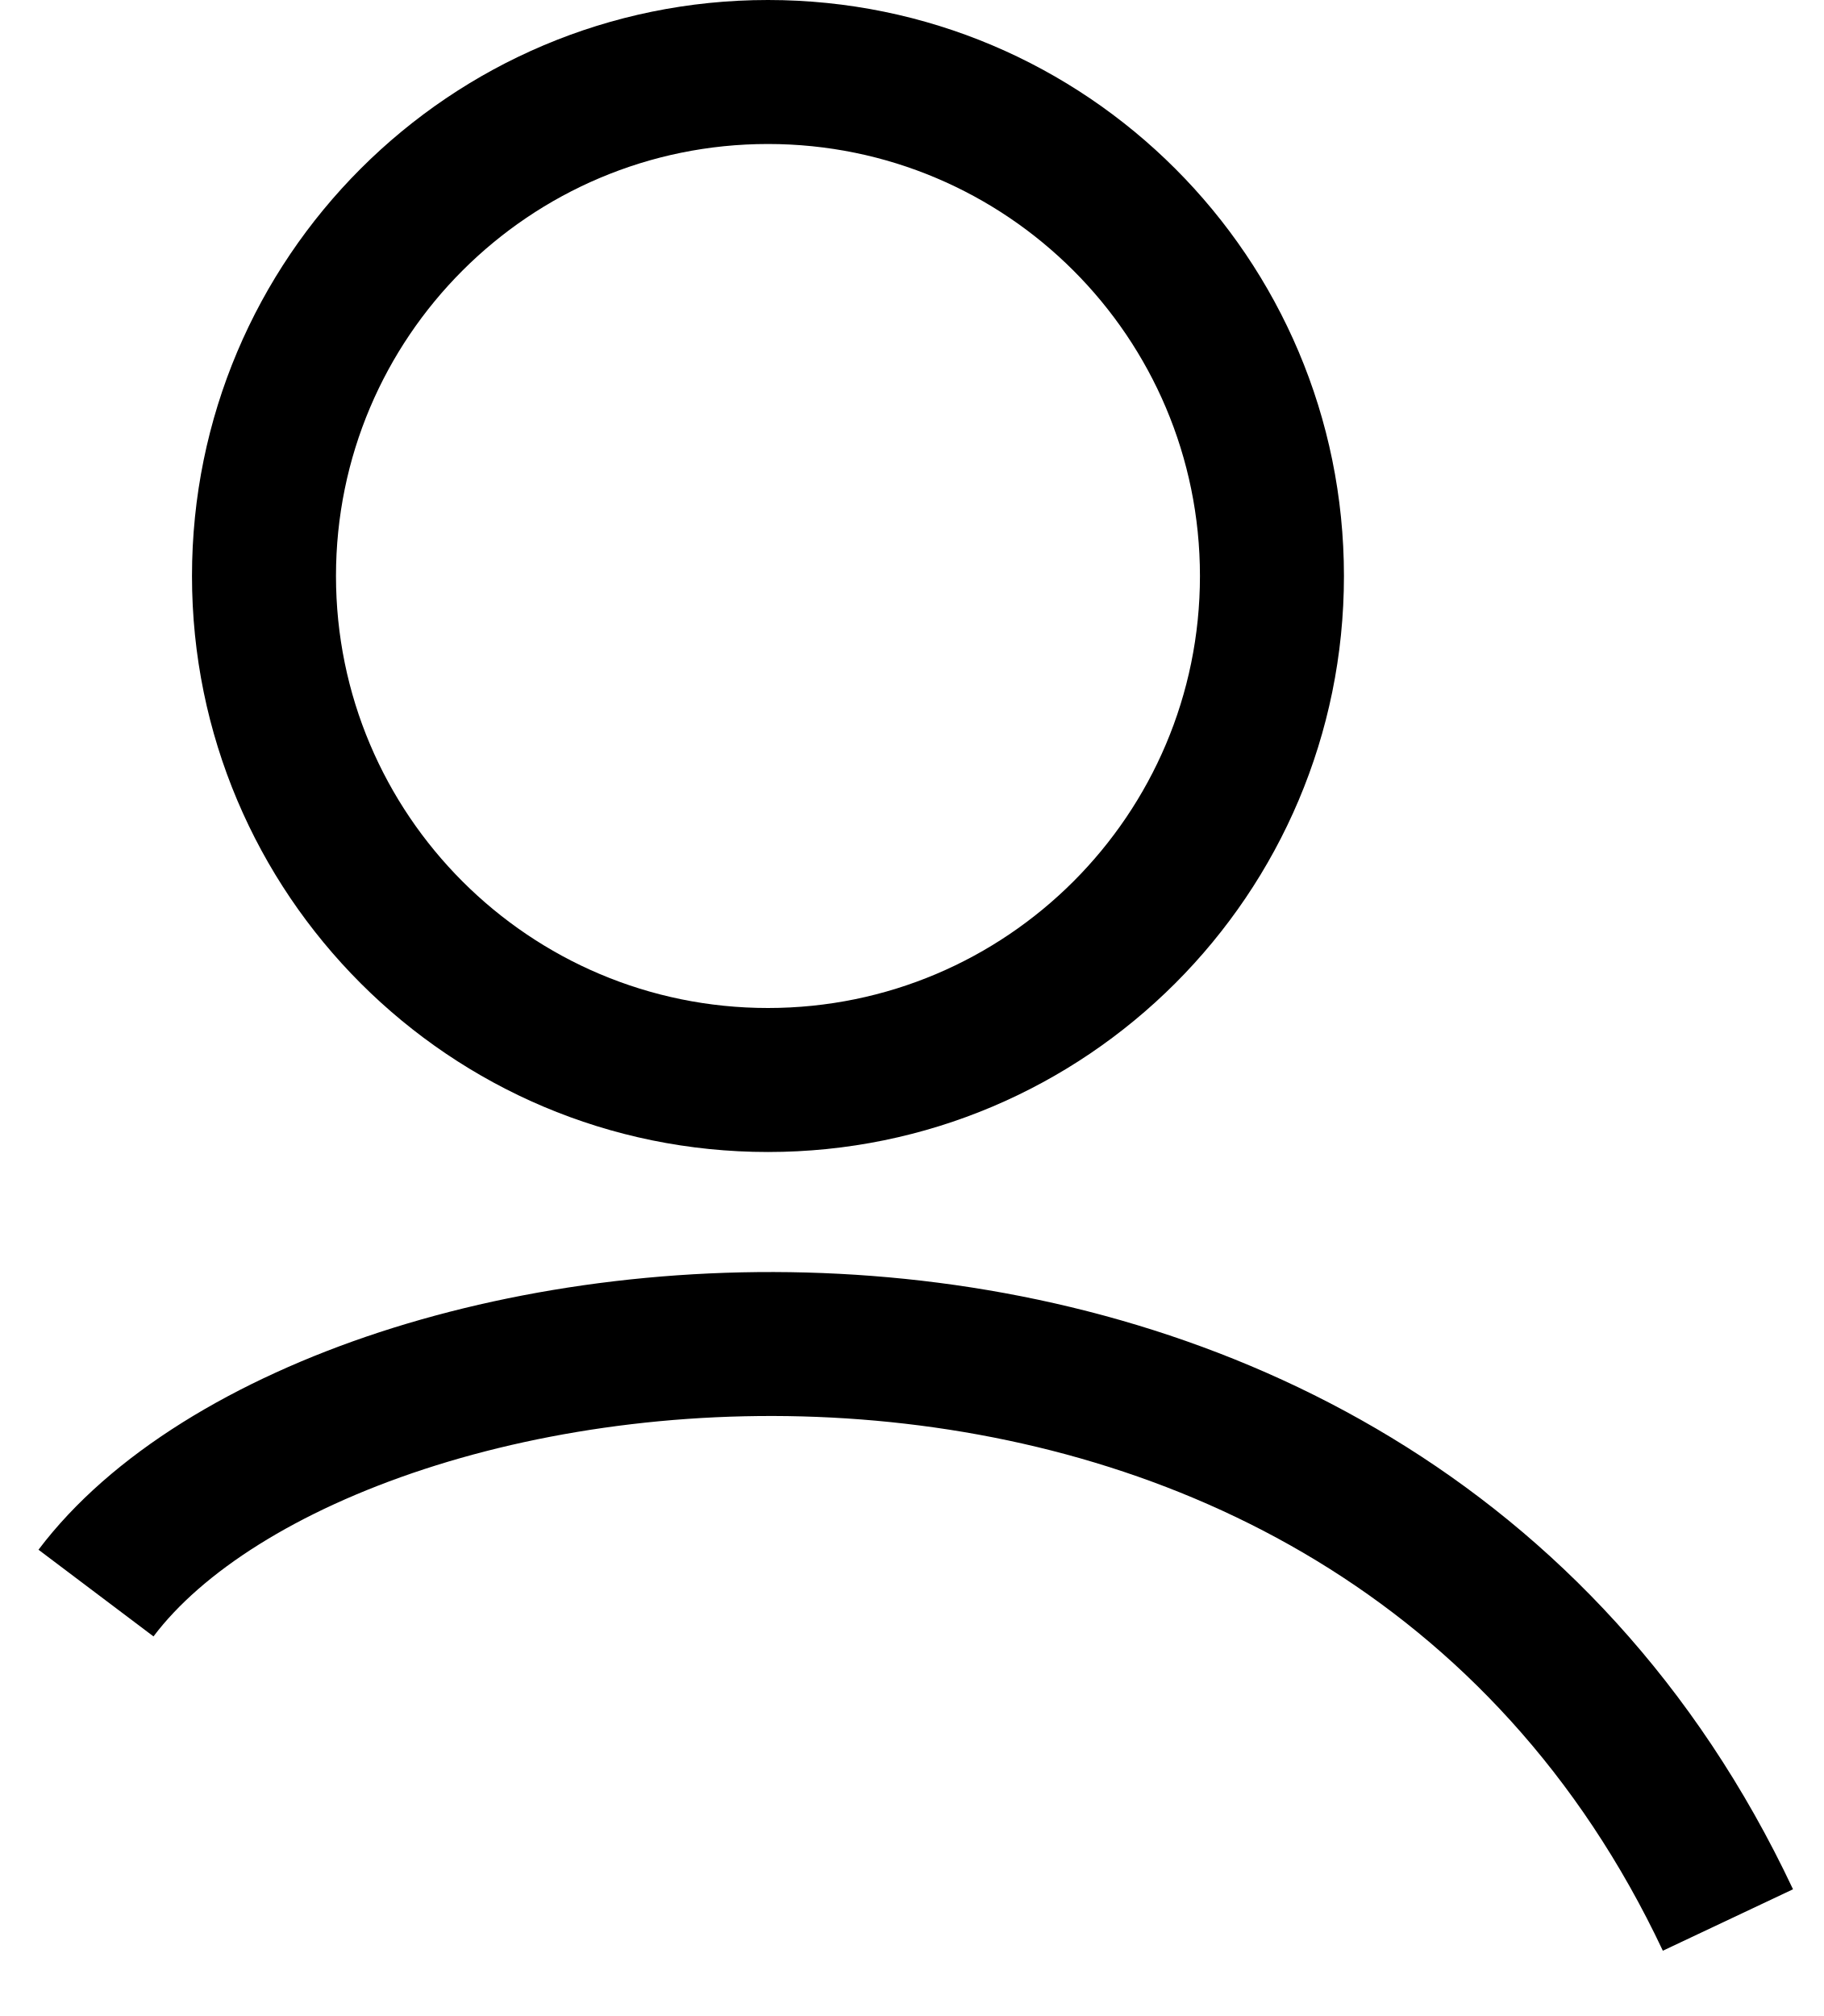
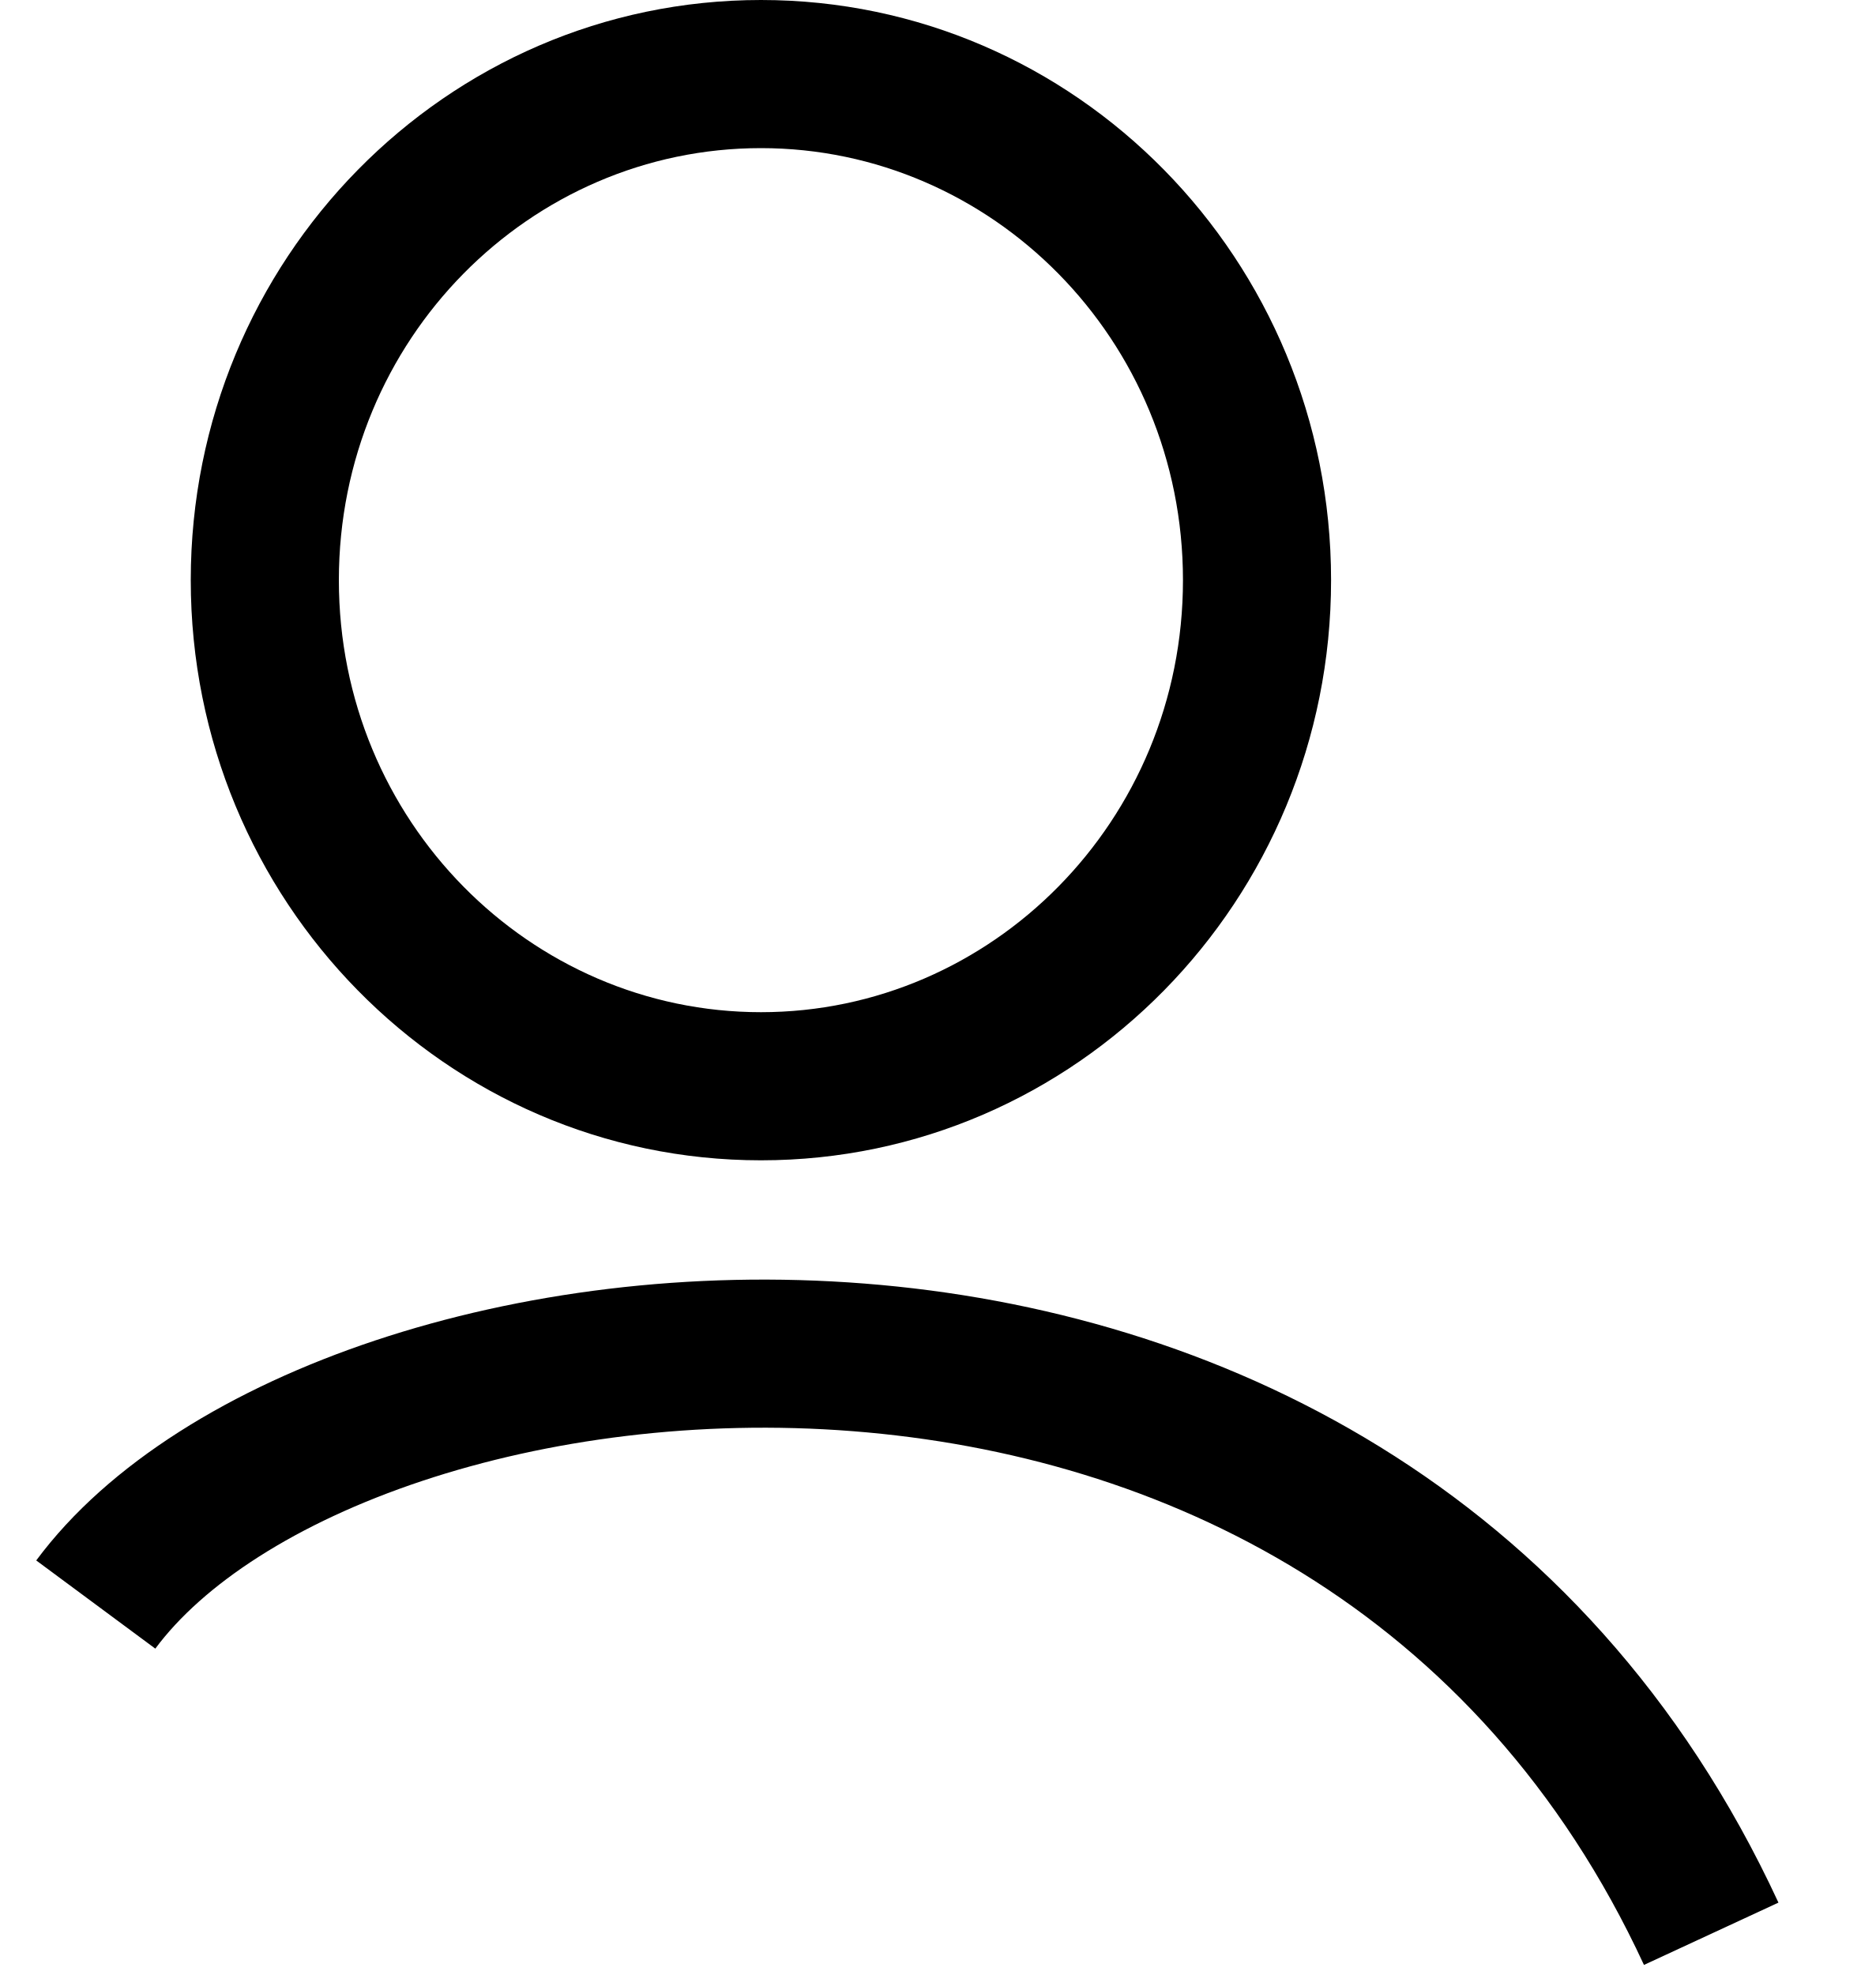
- <svg xmlns="http://www.w3.org/2000/svg" width="19" height="21" viewBox="0 0 19 21" fill="none">
-   <path fill-rule="evenodd" clip-rule="evenodd" d="M12.5 6C12.5 8.485 10.485 10.5 8 10.5C5.515 10.5 3.5 8.485 3.5 6C3.5 3.515 5.515 1.5 8 1.5C10.485 1.5 12.5 3.515 12.5 6ZM14 6C14 9.314 11.314 12 8 12C4.686 12 2 9.314 2 6C2 2.686 4.686 0 8 0C11.314 0 14 2.686 14 6ZM17.322 20.32C15.575 16.613 12.234 15.038 8.97 14.786C7.335 14.66 5.742 14.871 4.421 15.303C3.083 15.741 2.101 16.38 1.599 17.046L0.401 16.143C1.158 15.14 2.459 14.367 3.954 13.877C5.466 13.383 7.257 13.15 9.085 13.291C12.747 13.573 16.648 15.37 18.678 19.68L17.322 20.32Z" fill="black" />
+ <svg xmlns="http://www.w3.org/2000/svg" width="19" height="20" viewBox="0 0 19 20" fill="none">
+   <path fill-rule="evenodd" clip-rule="evenodd" d="M11.981 5.875C11.981 8.315 10.043 10.25 7.707 10.25C5.37 10.25 3.432 8.315 3.432 5.875C3.432 3.434 5.37 1.5 7.707 1.5C10.043 1.5 11.981 3.434 11.981 5.875ZM13.481 5.875C13.481 9.119 10.896 11.75 7.707 11.75C4.518 11.75 1.932 9.119 1.932 5.875C1.932 2.63 4.518 0 7.707 0C10.896 0 13.481 2.63 13.481 5.875ZM16.65 19.898C14.972 16.273 11.765 14.738 8.637 14.493C7.069 14.37 5.541 14.576 4.275 14.997C2.992 15.424 2.053 16.047 1.573 16.695L0.367 15.802C1.099 14.815 2.356 14.055 3.801 13.574C5.261 13.088 6.99 12.859 8.755 12.998C12.292 13.275 16.055 15.042 18.012 19.267L16.65 19.898Z" fill="black" />
</svg>
